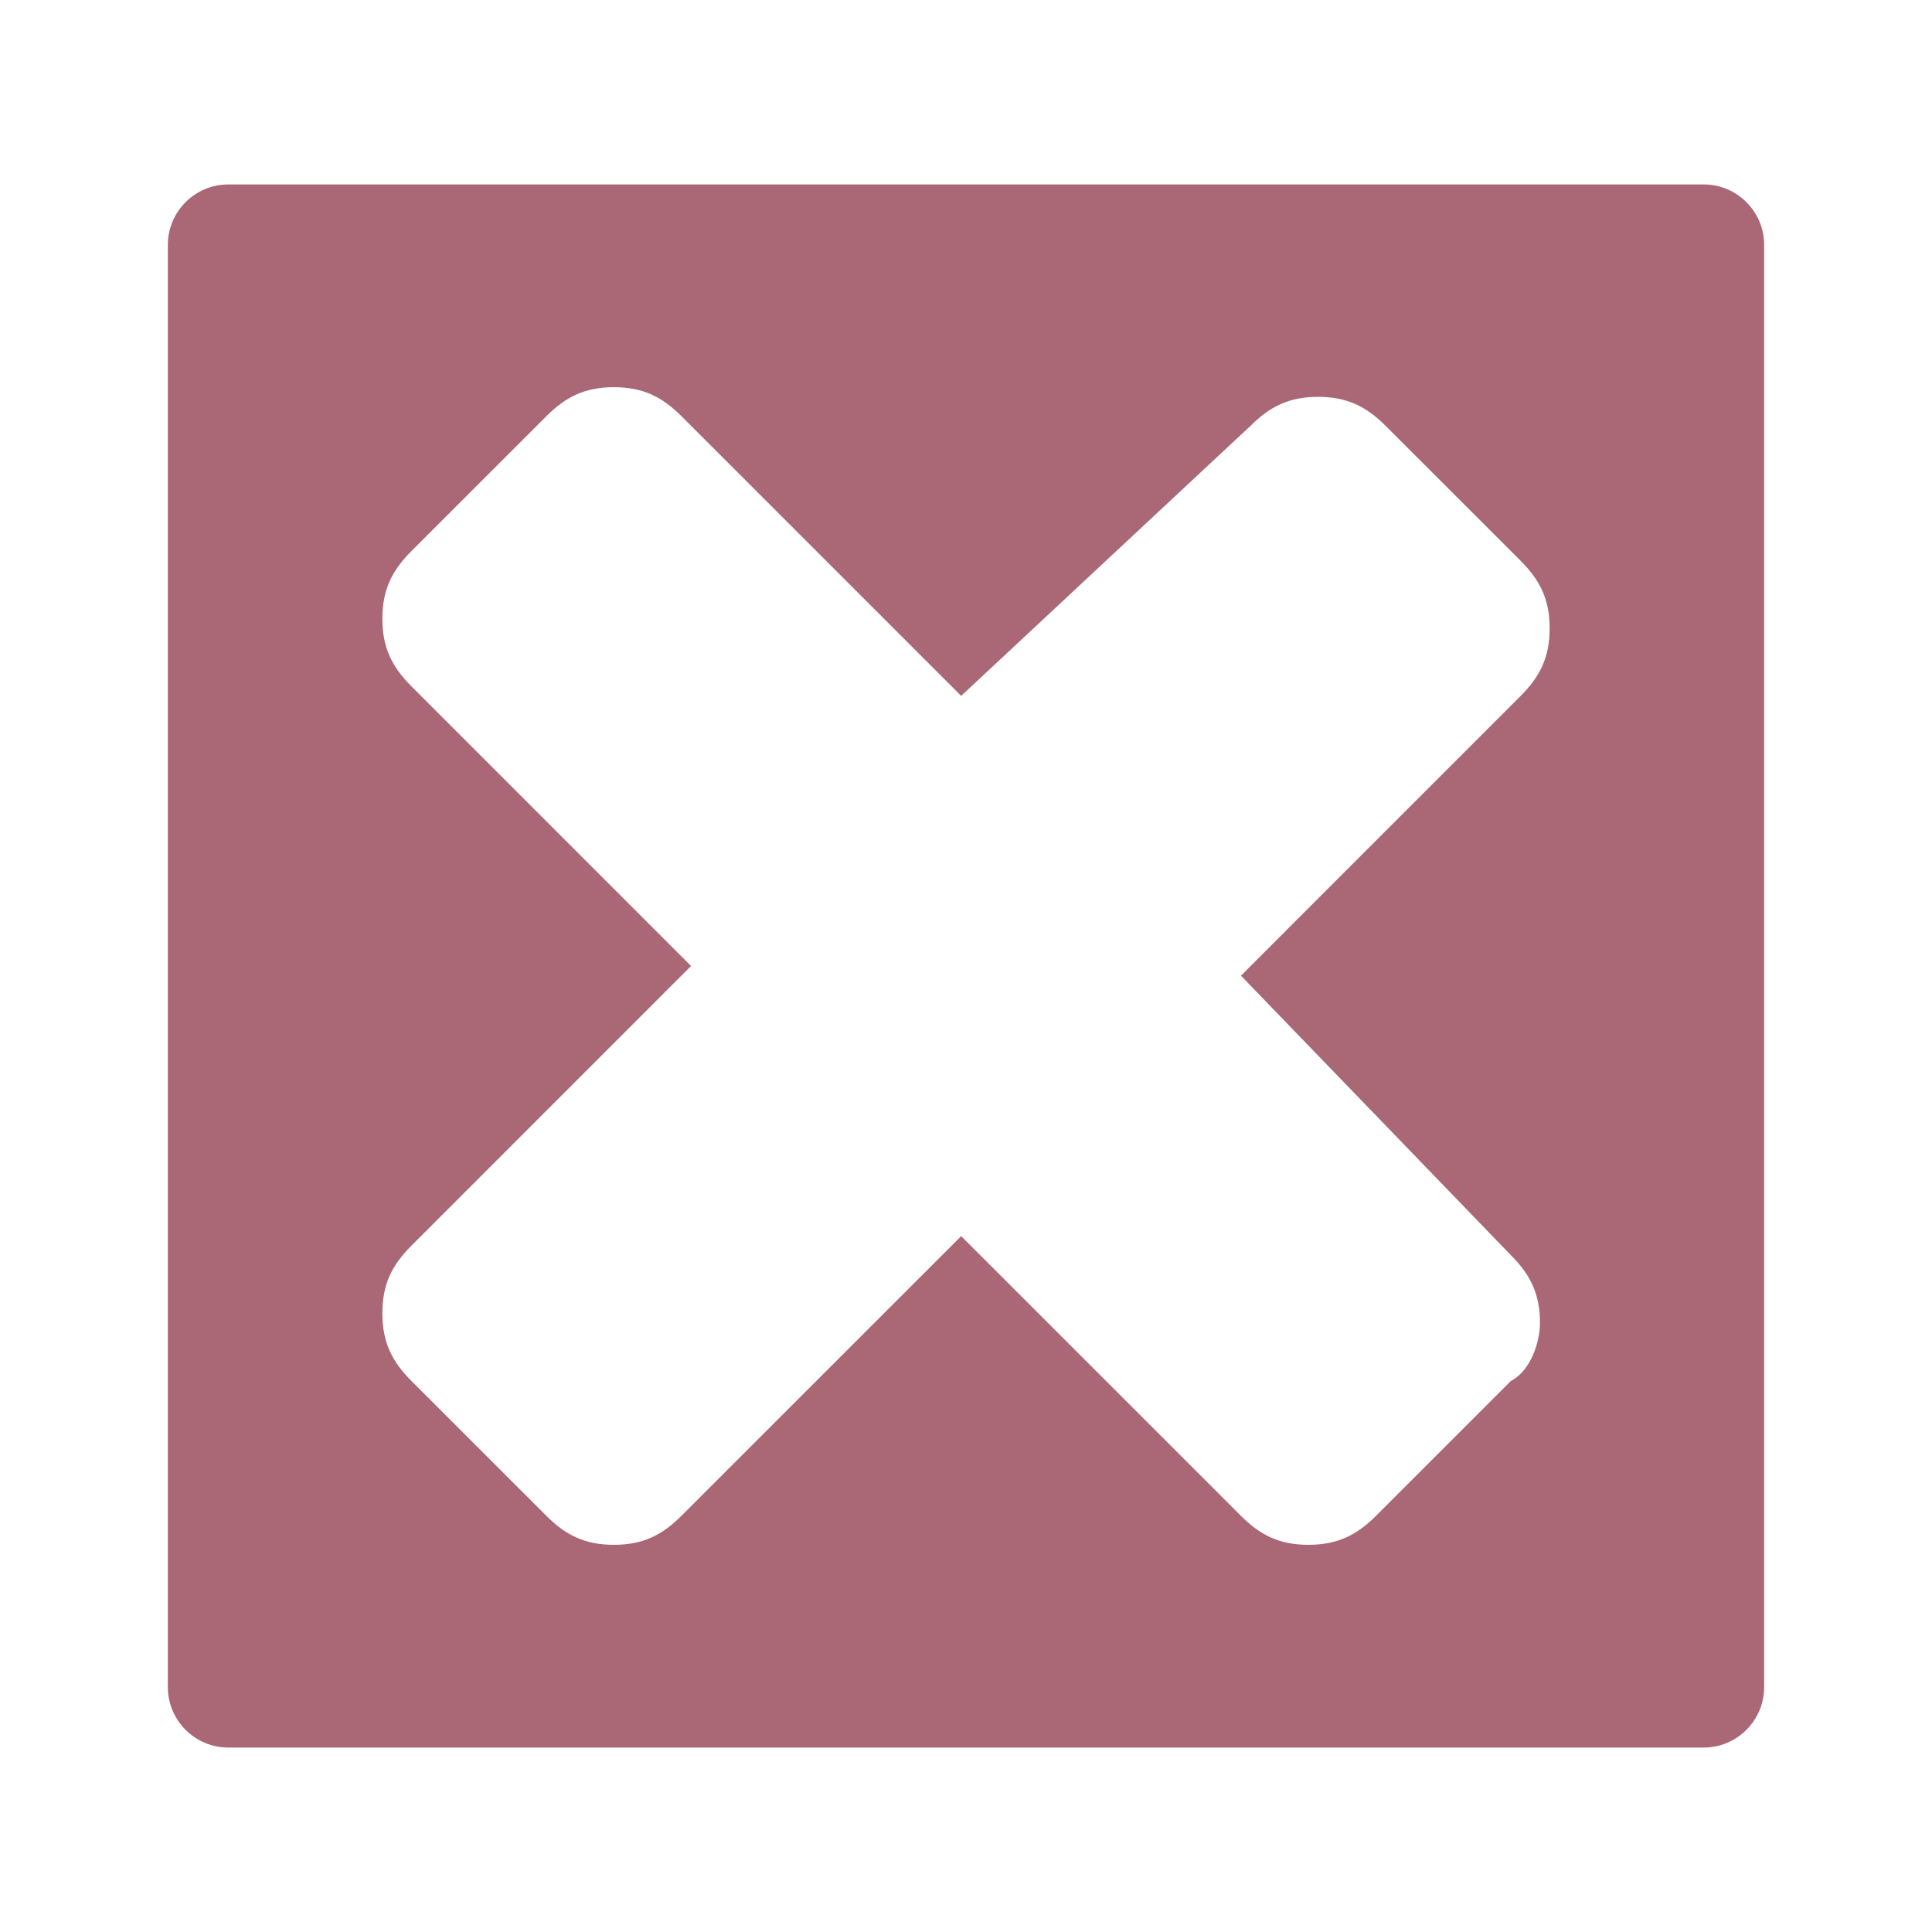
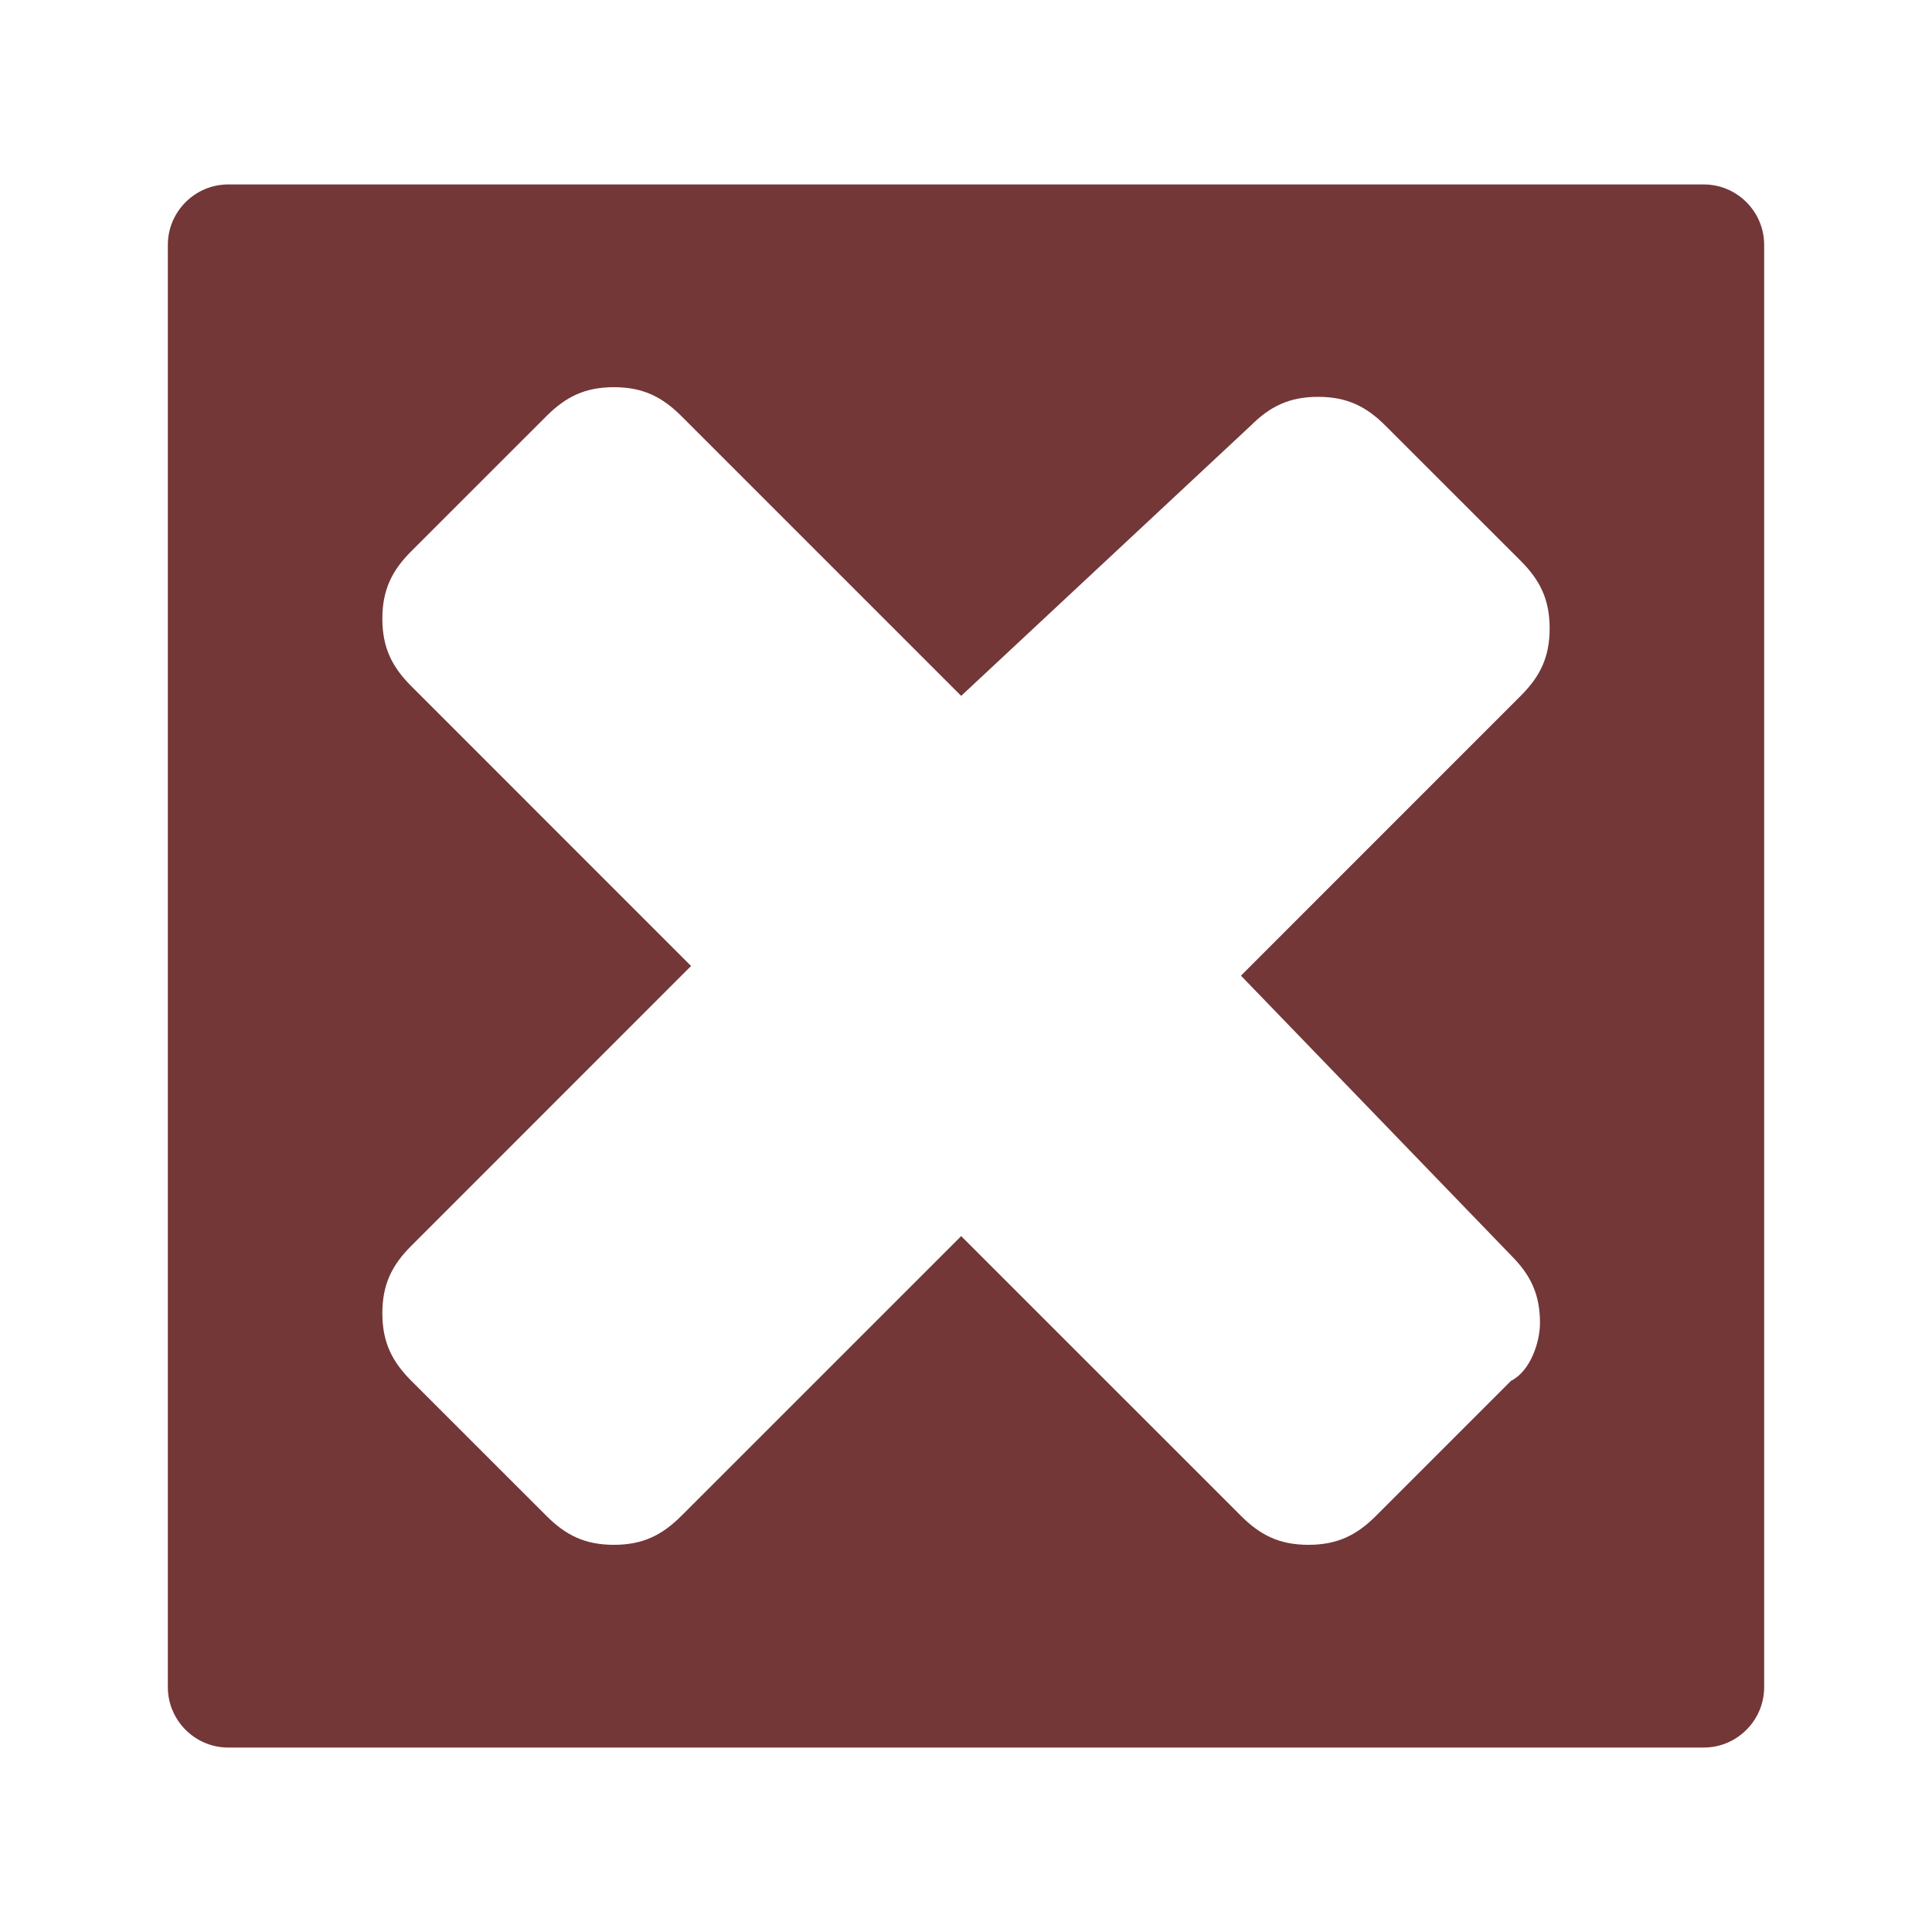
<svg xmlns="http://www.w3.org/2000/svg" viewBox="0 0 32 32">
-   <path d="M28.219 3.055H3.78c-.55 0-1 .45-1 1v23.89c0 .55.45 1 1 1h24.44c.55 0 1-.45 1-1V4.055c0-.55-.45-1-1-1zm-3.191 17.738c.32.32.479.64.479 1.119 0 .32-.16.799-.48.959l-2.236 2.236c-.32.32-.64.48-1.119.48-.48 0-.799-.16-1.118-.48l-4.634-4.633-4.634 4.633c-.32.32-.639.48-1.118.48-.48 0-.799-.16-1.118-.48l-2.237-2.236c-.32-.32-.48-.64-.48-1.119 0-.48.16-.799.48-1.118L11.446 16l-4.633-4.634c-.32-.32-.48-.639-.48-1.118 0-.48.16-.799.48-1.119L9.05 6.893c.32-.32.639-.48 1.118-.48.48 0 .799.16 1.119.48l4.633 4.633 4.794-4.474c.32-.32.639-.479 1.118-.479.48 0 .799.16 1.118.48l2.237 2.236c.32.32.48.64.48 1.119s-.16.799-.48 1.118l-4.633 4.634 4.474 4.633z" fill="#aa6775" />
+   <path d="M28.219 3.055H3.78c-.55 0-1 .45-1 1v23.89c0 .55.45 1 1 1h24.44c.55 0 1-.45 1-1V4.055c0-.55-.45-1-1-1zm-3.191 17.738c.32.32.479.64.479 1.119 0 .32-.16.799-.48.959l-2.236 2.236c-.32.32-.64.48-1.119.48-.48 0-.799-.16-1.118-.48l-4.634-4.633-4.634 4.633c-.32.32-.639.48-1.118.48-.48 0-.799-.16-1.118-.48l-2.237-2.236c-.32-.32-.48-.64-.48-1.119 0-.48.16-.799.48-1.118L11.446 16l-4.633-4.634c-.32-.32-.48-.639-.48-1.118 0-.48.16-.799.48-1.119L9.05 6.893c.32-.32.639-.48 1.118-.48.48 0 .799.16 1.119.48l4.633 4.633 4.794-4.474c.32-.32.639-.479 1.118-.479.48 0 .799.16 1.118.48l2.237 2.236c.32.32.48.64.48 1.119s-.16.799-.48 1.118l-4.633 4.634 4.474 4.633z" fill="#733737" />
</svg>
